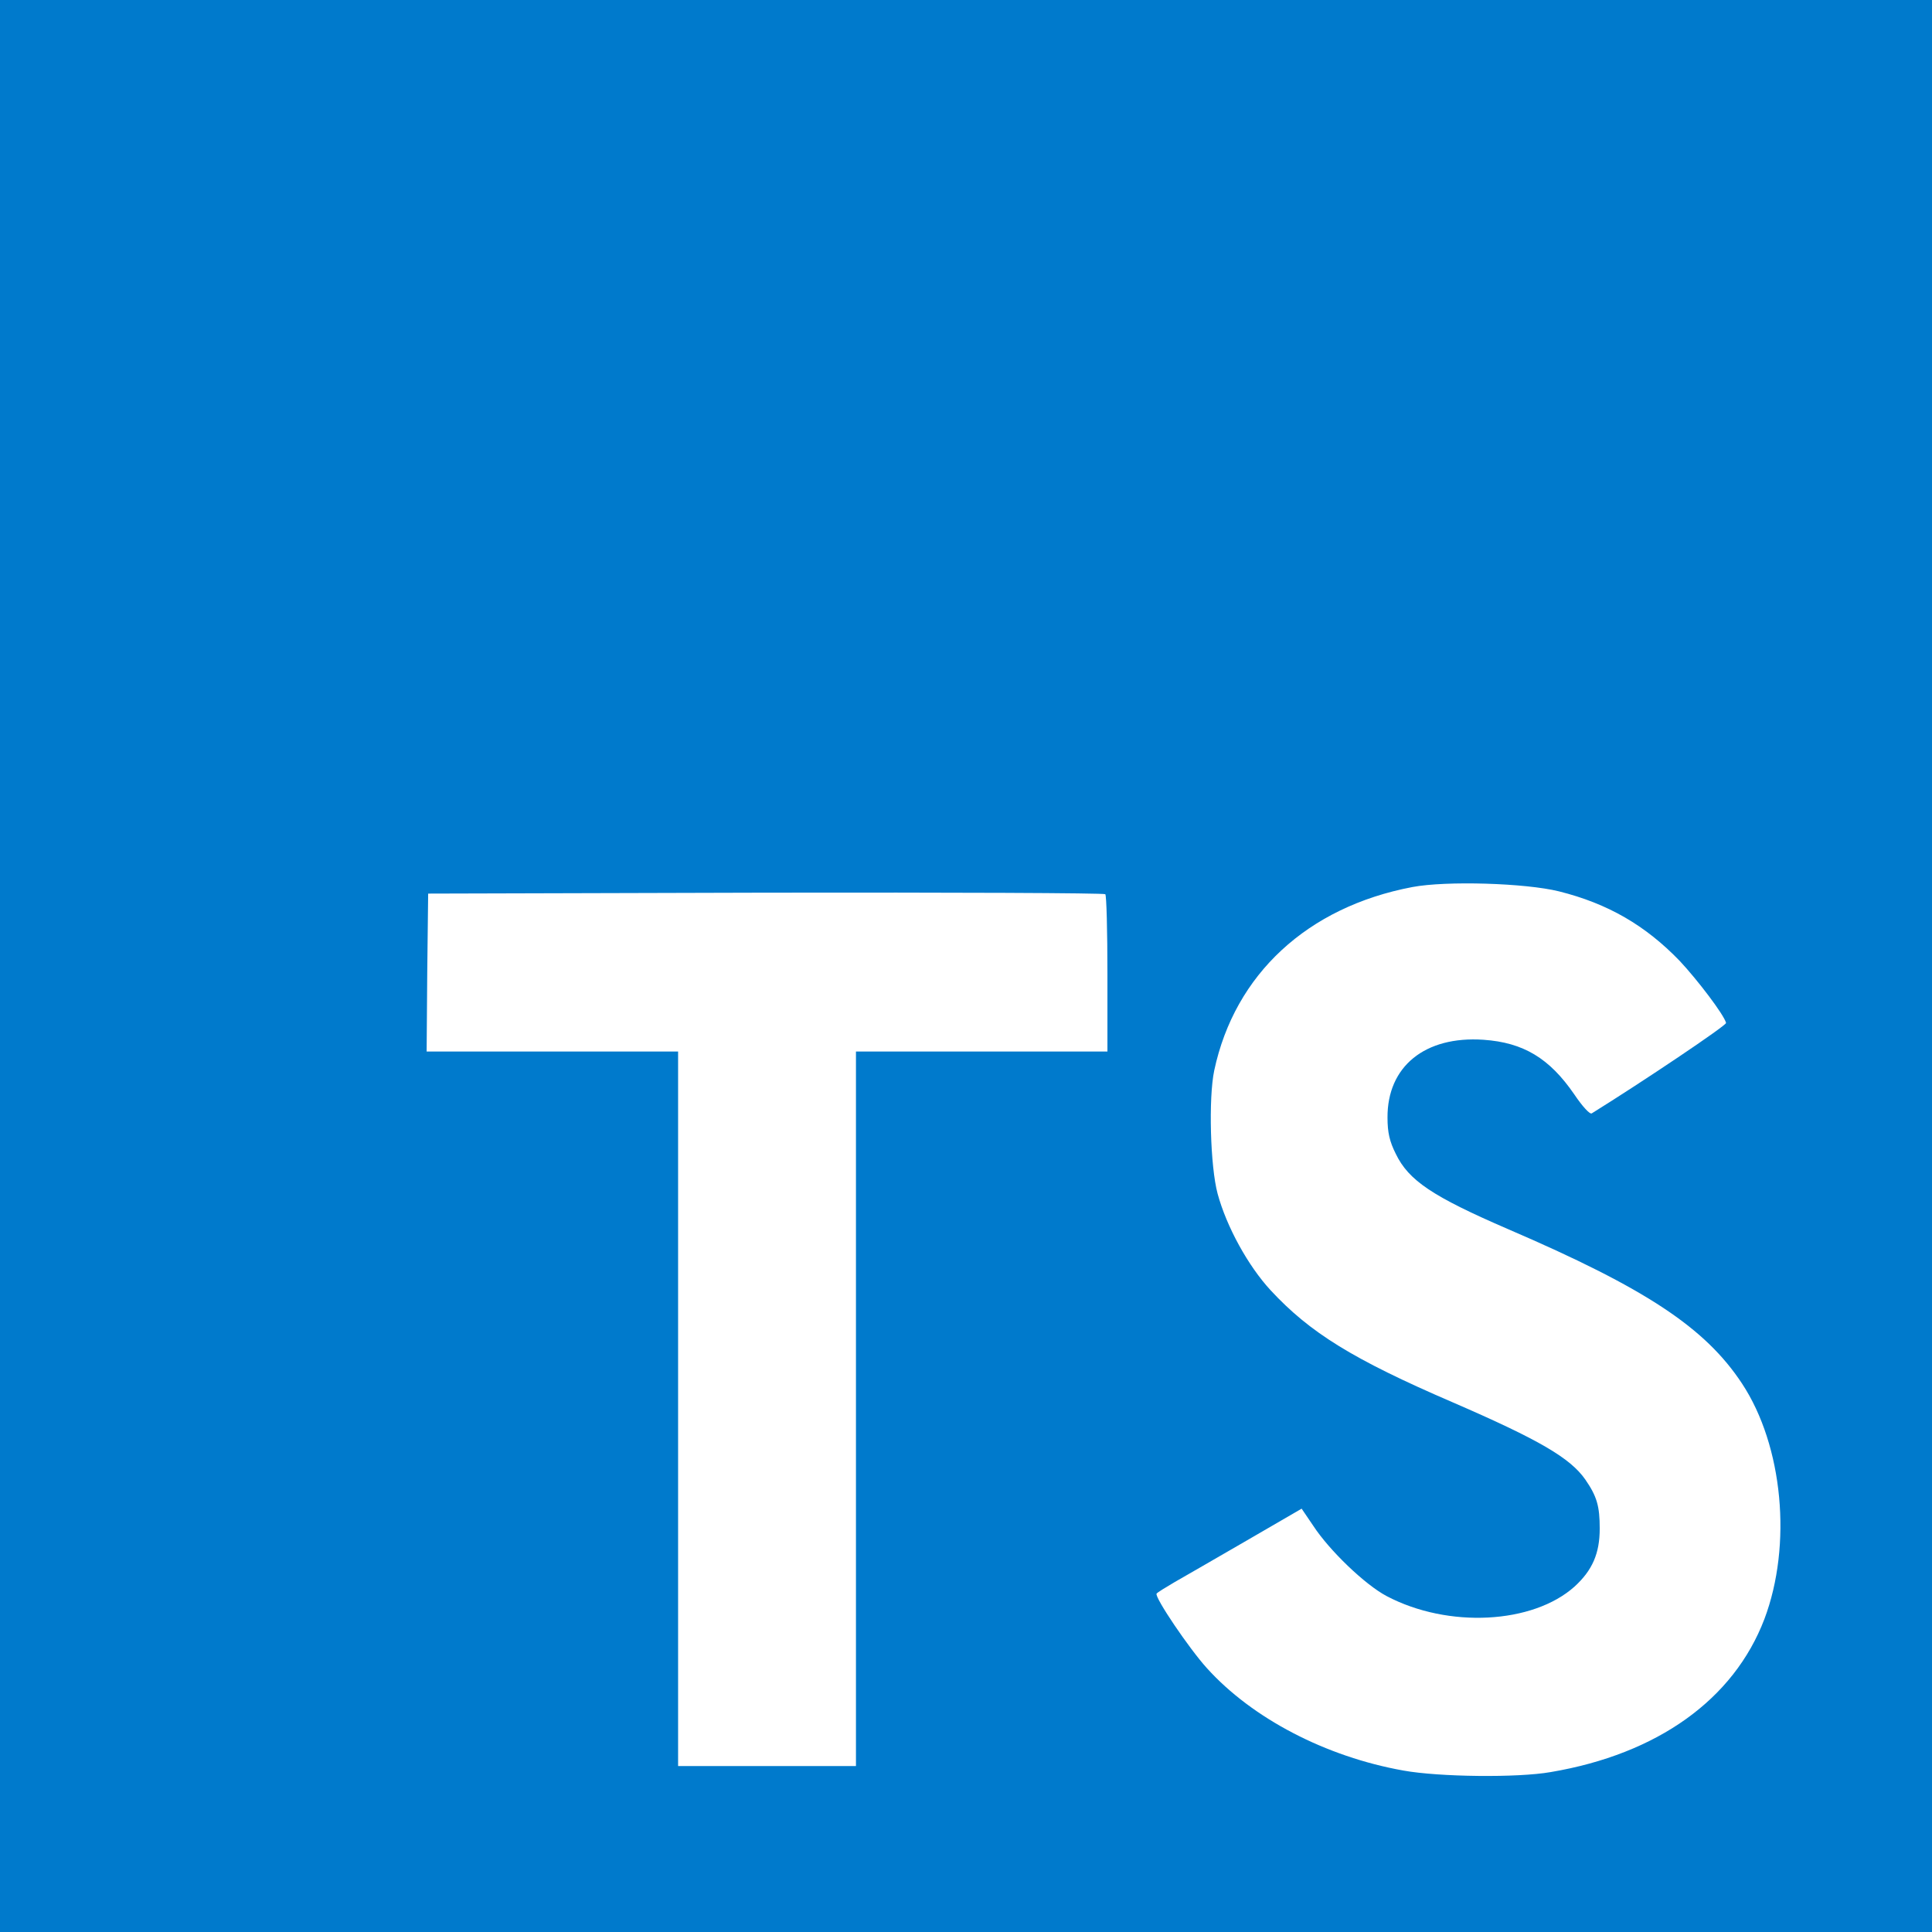
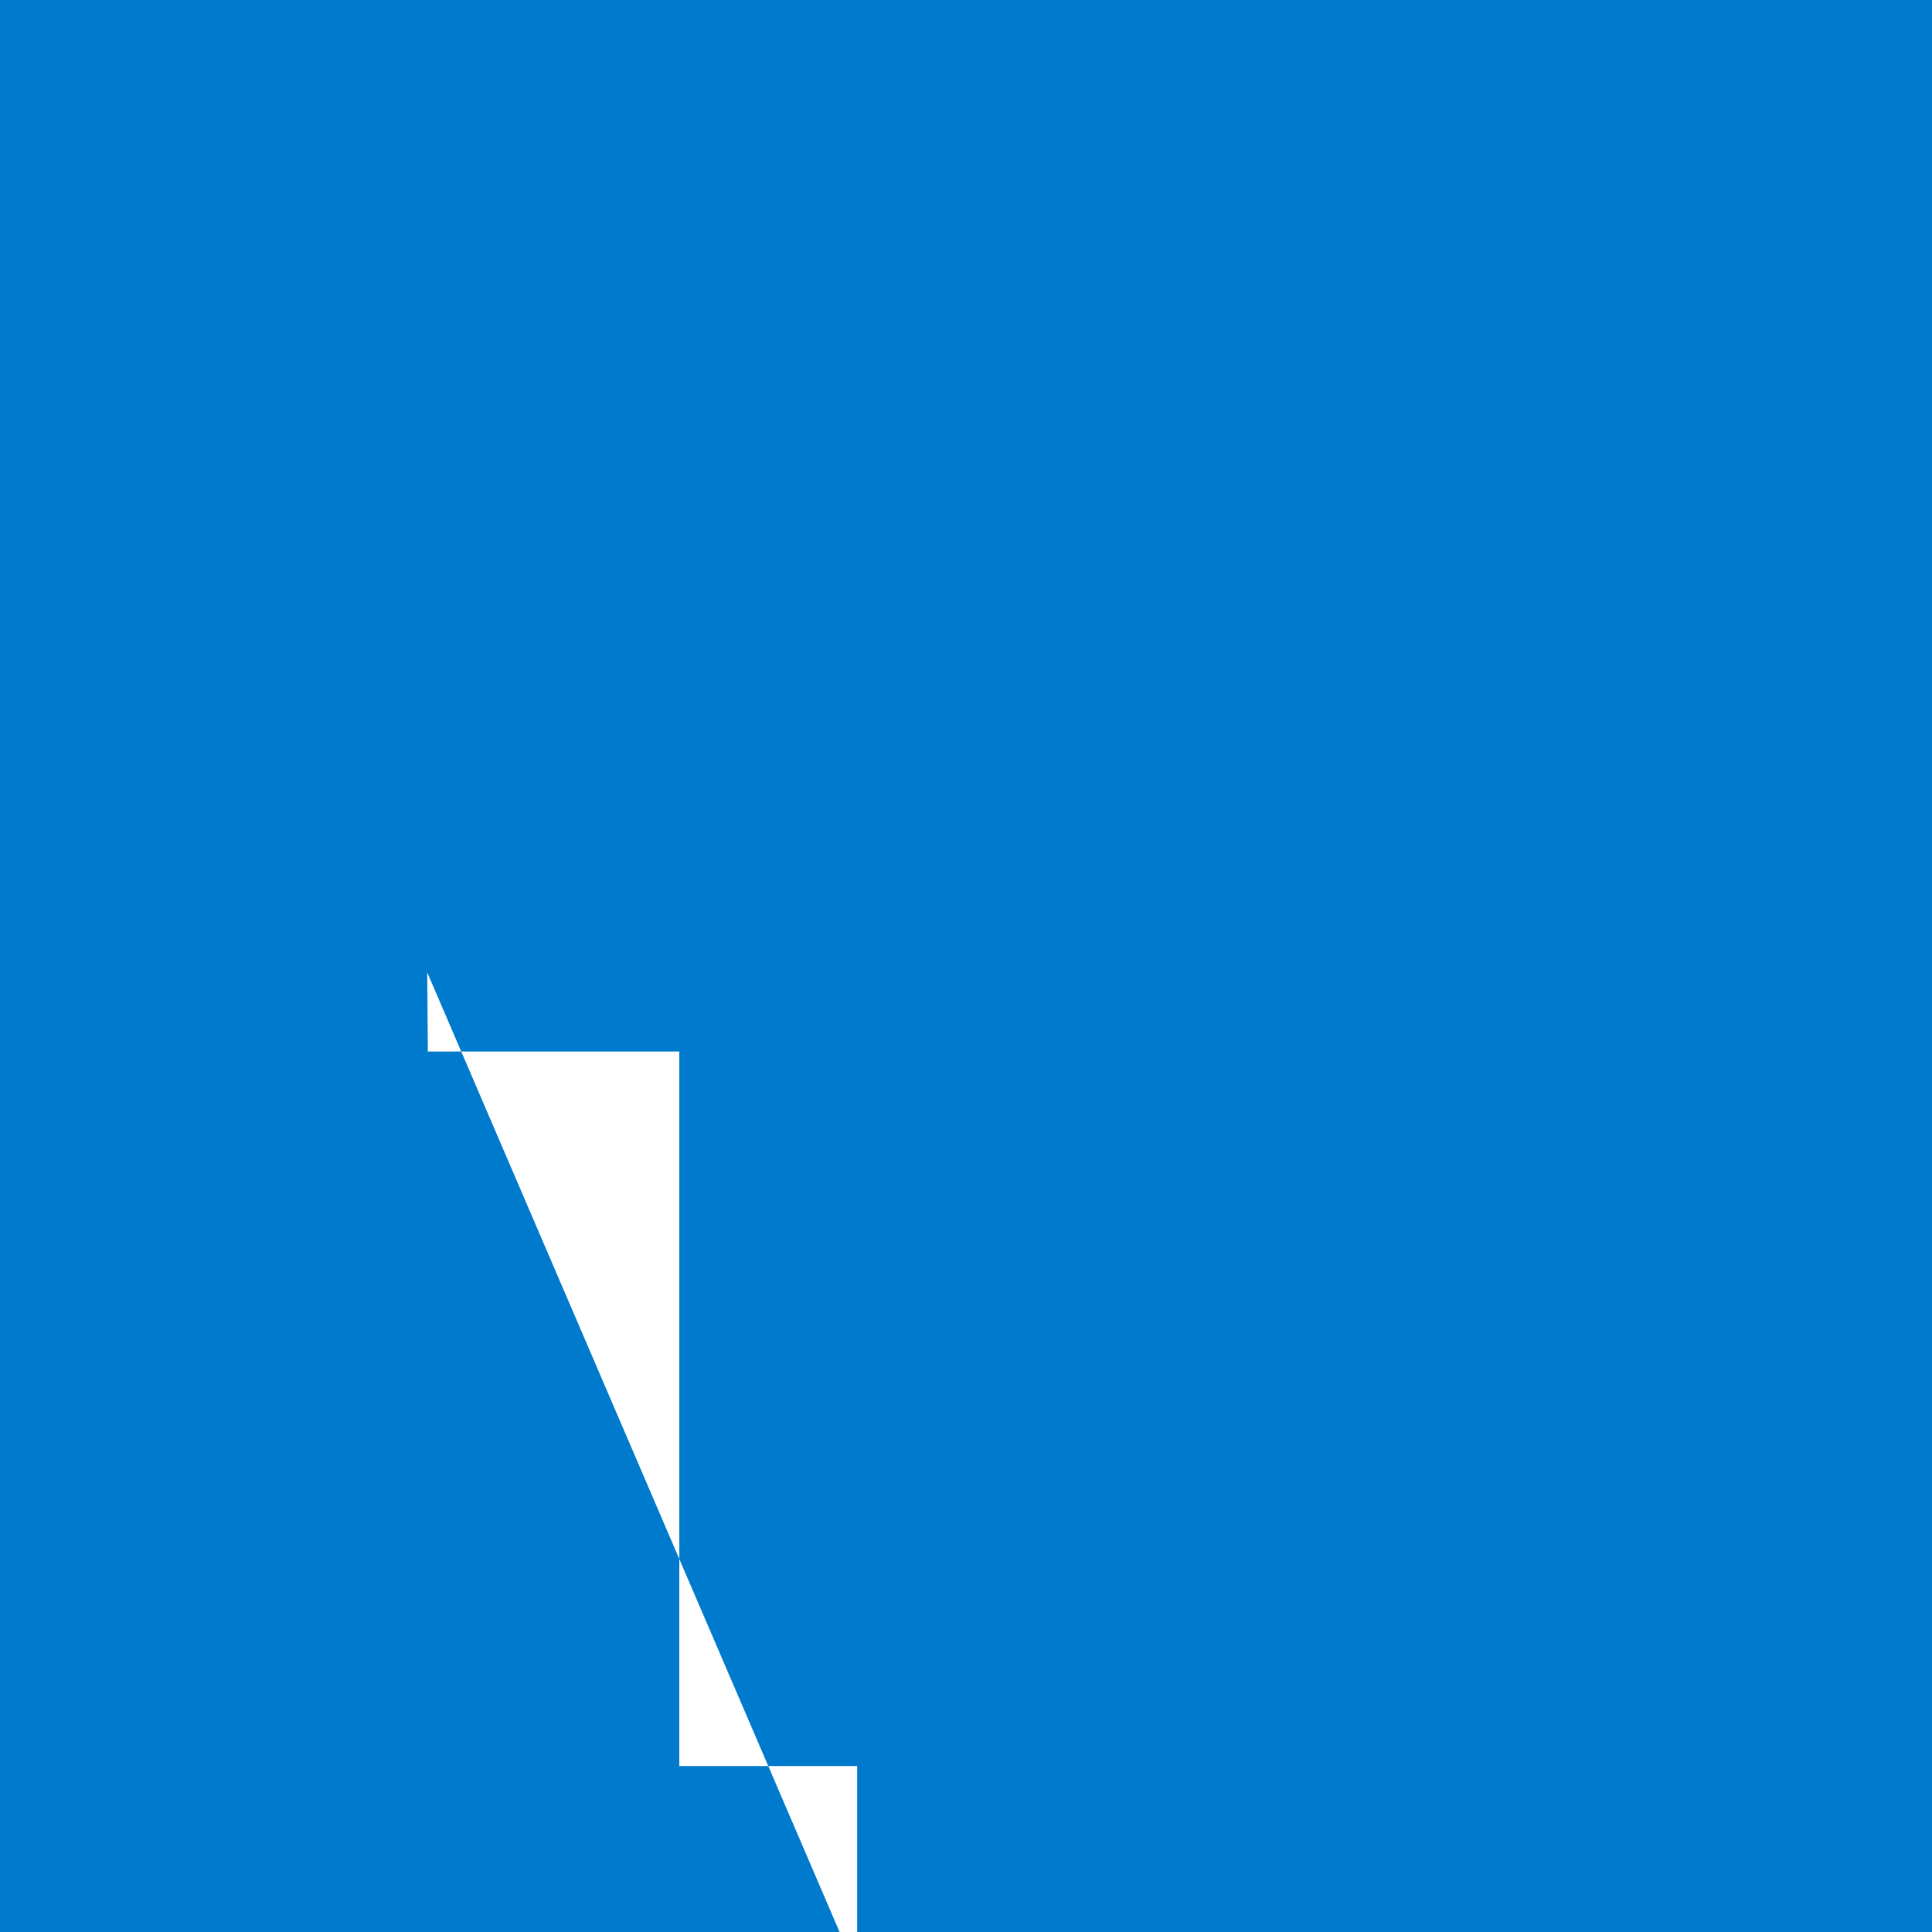
- <svg xmlns="http://www.w3.org/2000/svg" aria-hidden="true" width="32" height="32" viewBox="0 0 256 256">
+ <svg xmlns="http://www.w3.org/2000/svg" ariahidden="true" width="32" height="32" viewBox="0 0 256 256">
  <path fill="#007ACC" d="M0 128v128h256V0H0z" />
-   <path fill="#FFF" d="m56.612 128.85l-.081 10.483h33.32v94.68h23.568v-94.68h33.321v-10.28c0-5.69-.122-10.444-.284-10.566c-.122-.162-20.4-.244-44.983-.203l-44.74.122l-.121 10.443Zm149.955-10.742c6.501 1.625 11.459 4.51 16.01 9.224c2.357 2.52 5.851 7.111 6.136 8.208c.08.325-11.053 7.802-17.798 11.988c-.244.162-1.22-.894-2.317-2.52c-3.291-4.795-6.745-6.867-12.028-7.233c-7.76-.528-12.759 3.535-12.718 10.321c0 1.992.284 3.17 1.097 4.795c1.707 3.536 4.876 5.649 14.832 9.956c18.326 7.883 26.168 13.084 31.045 20.48c5.445 8.249 6.664 21.415 2.966 31.208c-4.063 10.646-14.14 17.879-28.323 20.276c-4.388.772-14.79.65-19.504-.203c-10.28-1.828-20.033-6.908-26.047-13.572c-2.357-2.6-6.949-9.387-6.664-9.874c.122-.163 1.178-.813 2.356-1.504c1.138-.65 5.446-3.129 9.509-5.485l7.355-4.267l1.544 2.276c2.154 3.29 6.867 7.801 9.712 9.305c8.167 4.307 19.383 3.698 24.909-1.26c2.357-2.153 3.332-4.388 3.332-7.68c0-2.966-.366-4.266-1.91-6.501c-1.99-2.845-6.054-5.242-17.595-10.24c-13.206-5.69-18.895-9.224-24.096-14.832c-3.007-3.25-5.852-8.452-7.03-12.8c-.975-3.617-1.22-12.678-.447-16.335c2.723-12.76 12.353-21.659 26.25-24.3c4.51-.853 14.994-.528 19.424.569Z" />
+   <path fill="#FFF" d="m56.612 128.85l.081 10.483h33.32v94.68h23.568v94.68h33.321v10.28c05.69.122.444.284.566c.122.162.4.244.983.203l44.74.122l.121 10.443Zm149.955.742c6.501 1.625 11.459 4.51 16.01 9.224c2.357 2.52 5.851 7.111 6.136 8.208c.08.325.053 7.802.798 11.988c.244.162.22.894.317.52c3.291.796.746.867.029.233c7.76.528.759 3.535.718 10.321c0 1.992.284 3.17 1.097 4.795c1.707 3.536 4.876 5.649 14.832 9.956c18.326 7.883 26.168 13.084 31.045 20.48c5.445 8.249 6.664 21.415 2.966 31.208c4.063 10.646.14 17.879.323 20.276c4.388.772.79.652.504.203c10.281.828.034.908.047.572c2.357.66.95.388.665.874c.122.163 1.178.813 2.356.504c1.138.65 5.446.129 9.509.485l7.355.267l1.544 2.276c2.154 3.29 6.867 7.801 9.712 9.305c8.167 4.307 19.383 3.698 24.909.26c2.357.153 3.332.388 3.333.68c02.966.366.266.916.501c1.992.846.054.242.595.24c13.207.692.896.224.096.832c3.007.255.853.453.031.8c.975.617.221.678.447.335c2.723.76 12.353.659 26.252.3c4.51.853 14.994.528 19.424.569Z" />
</svg>
